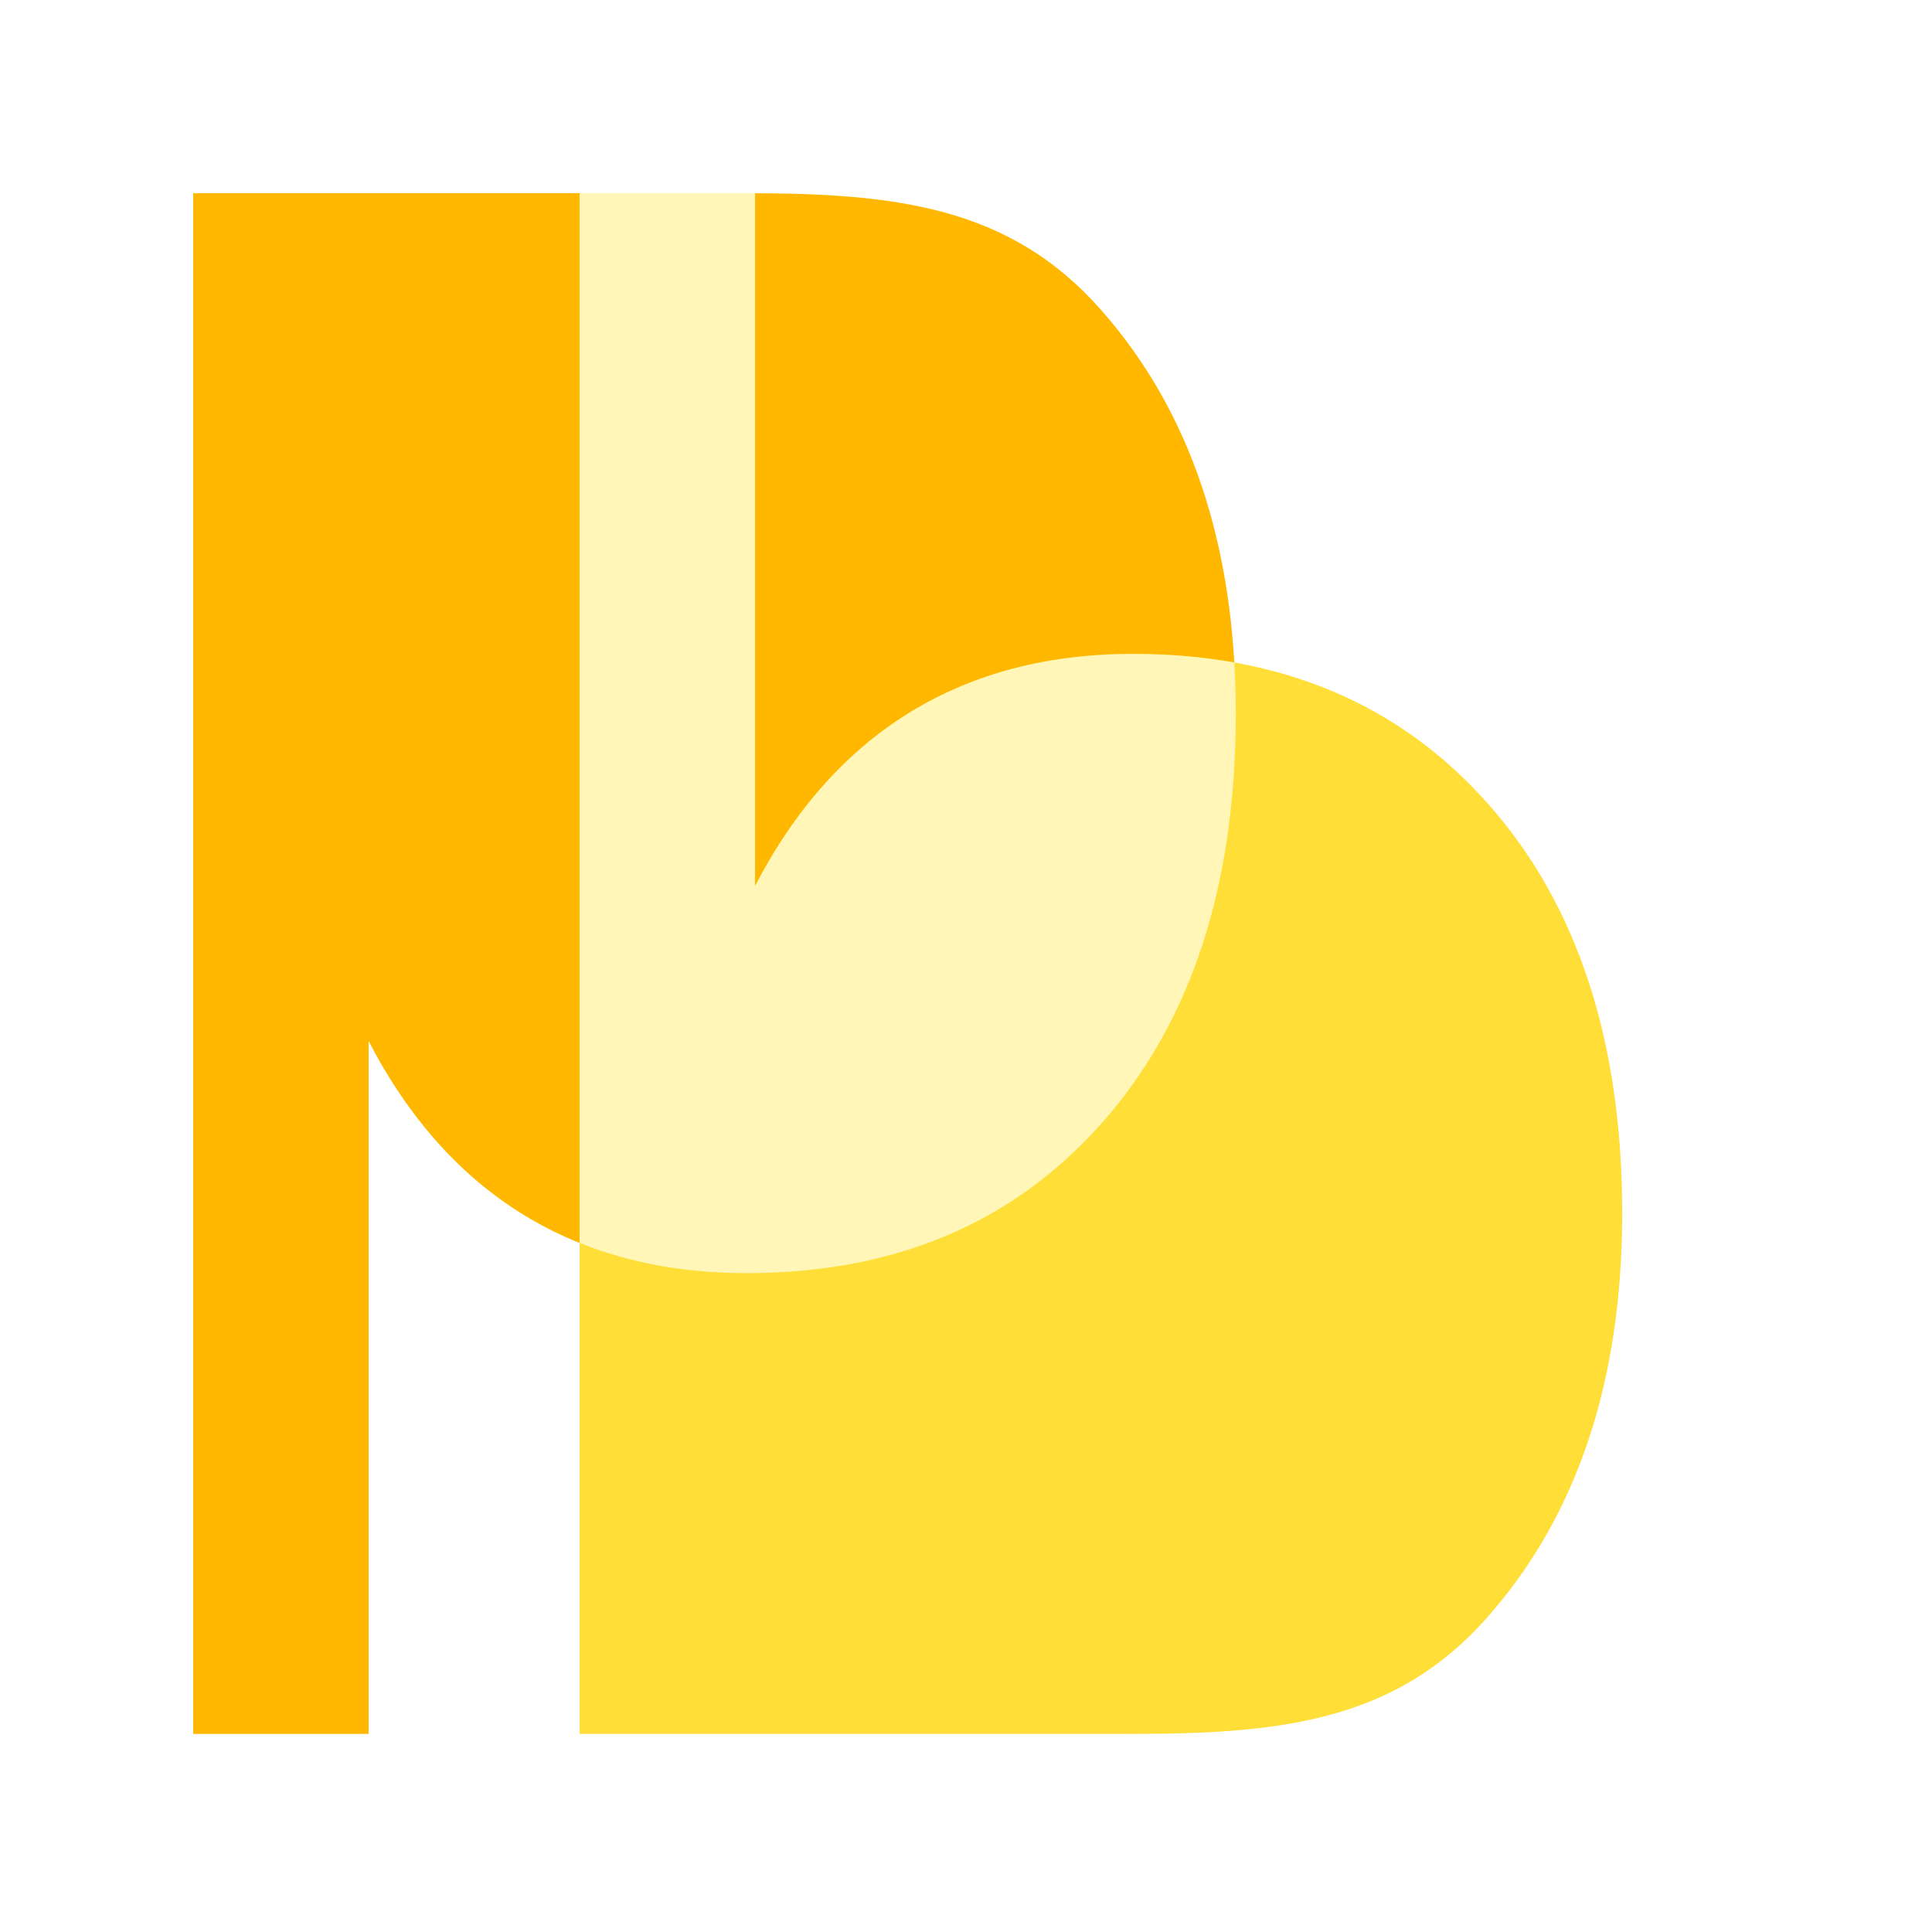
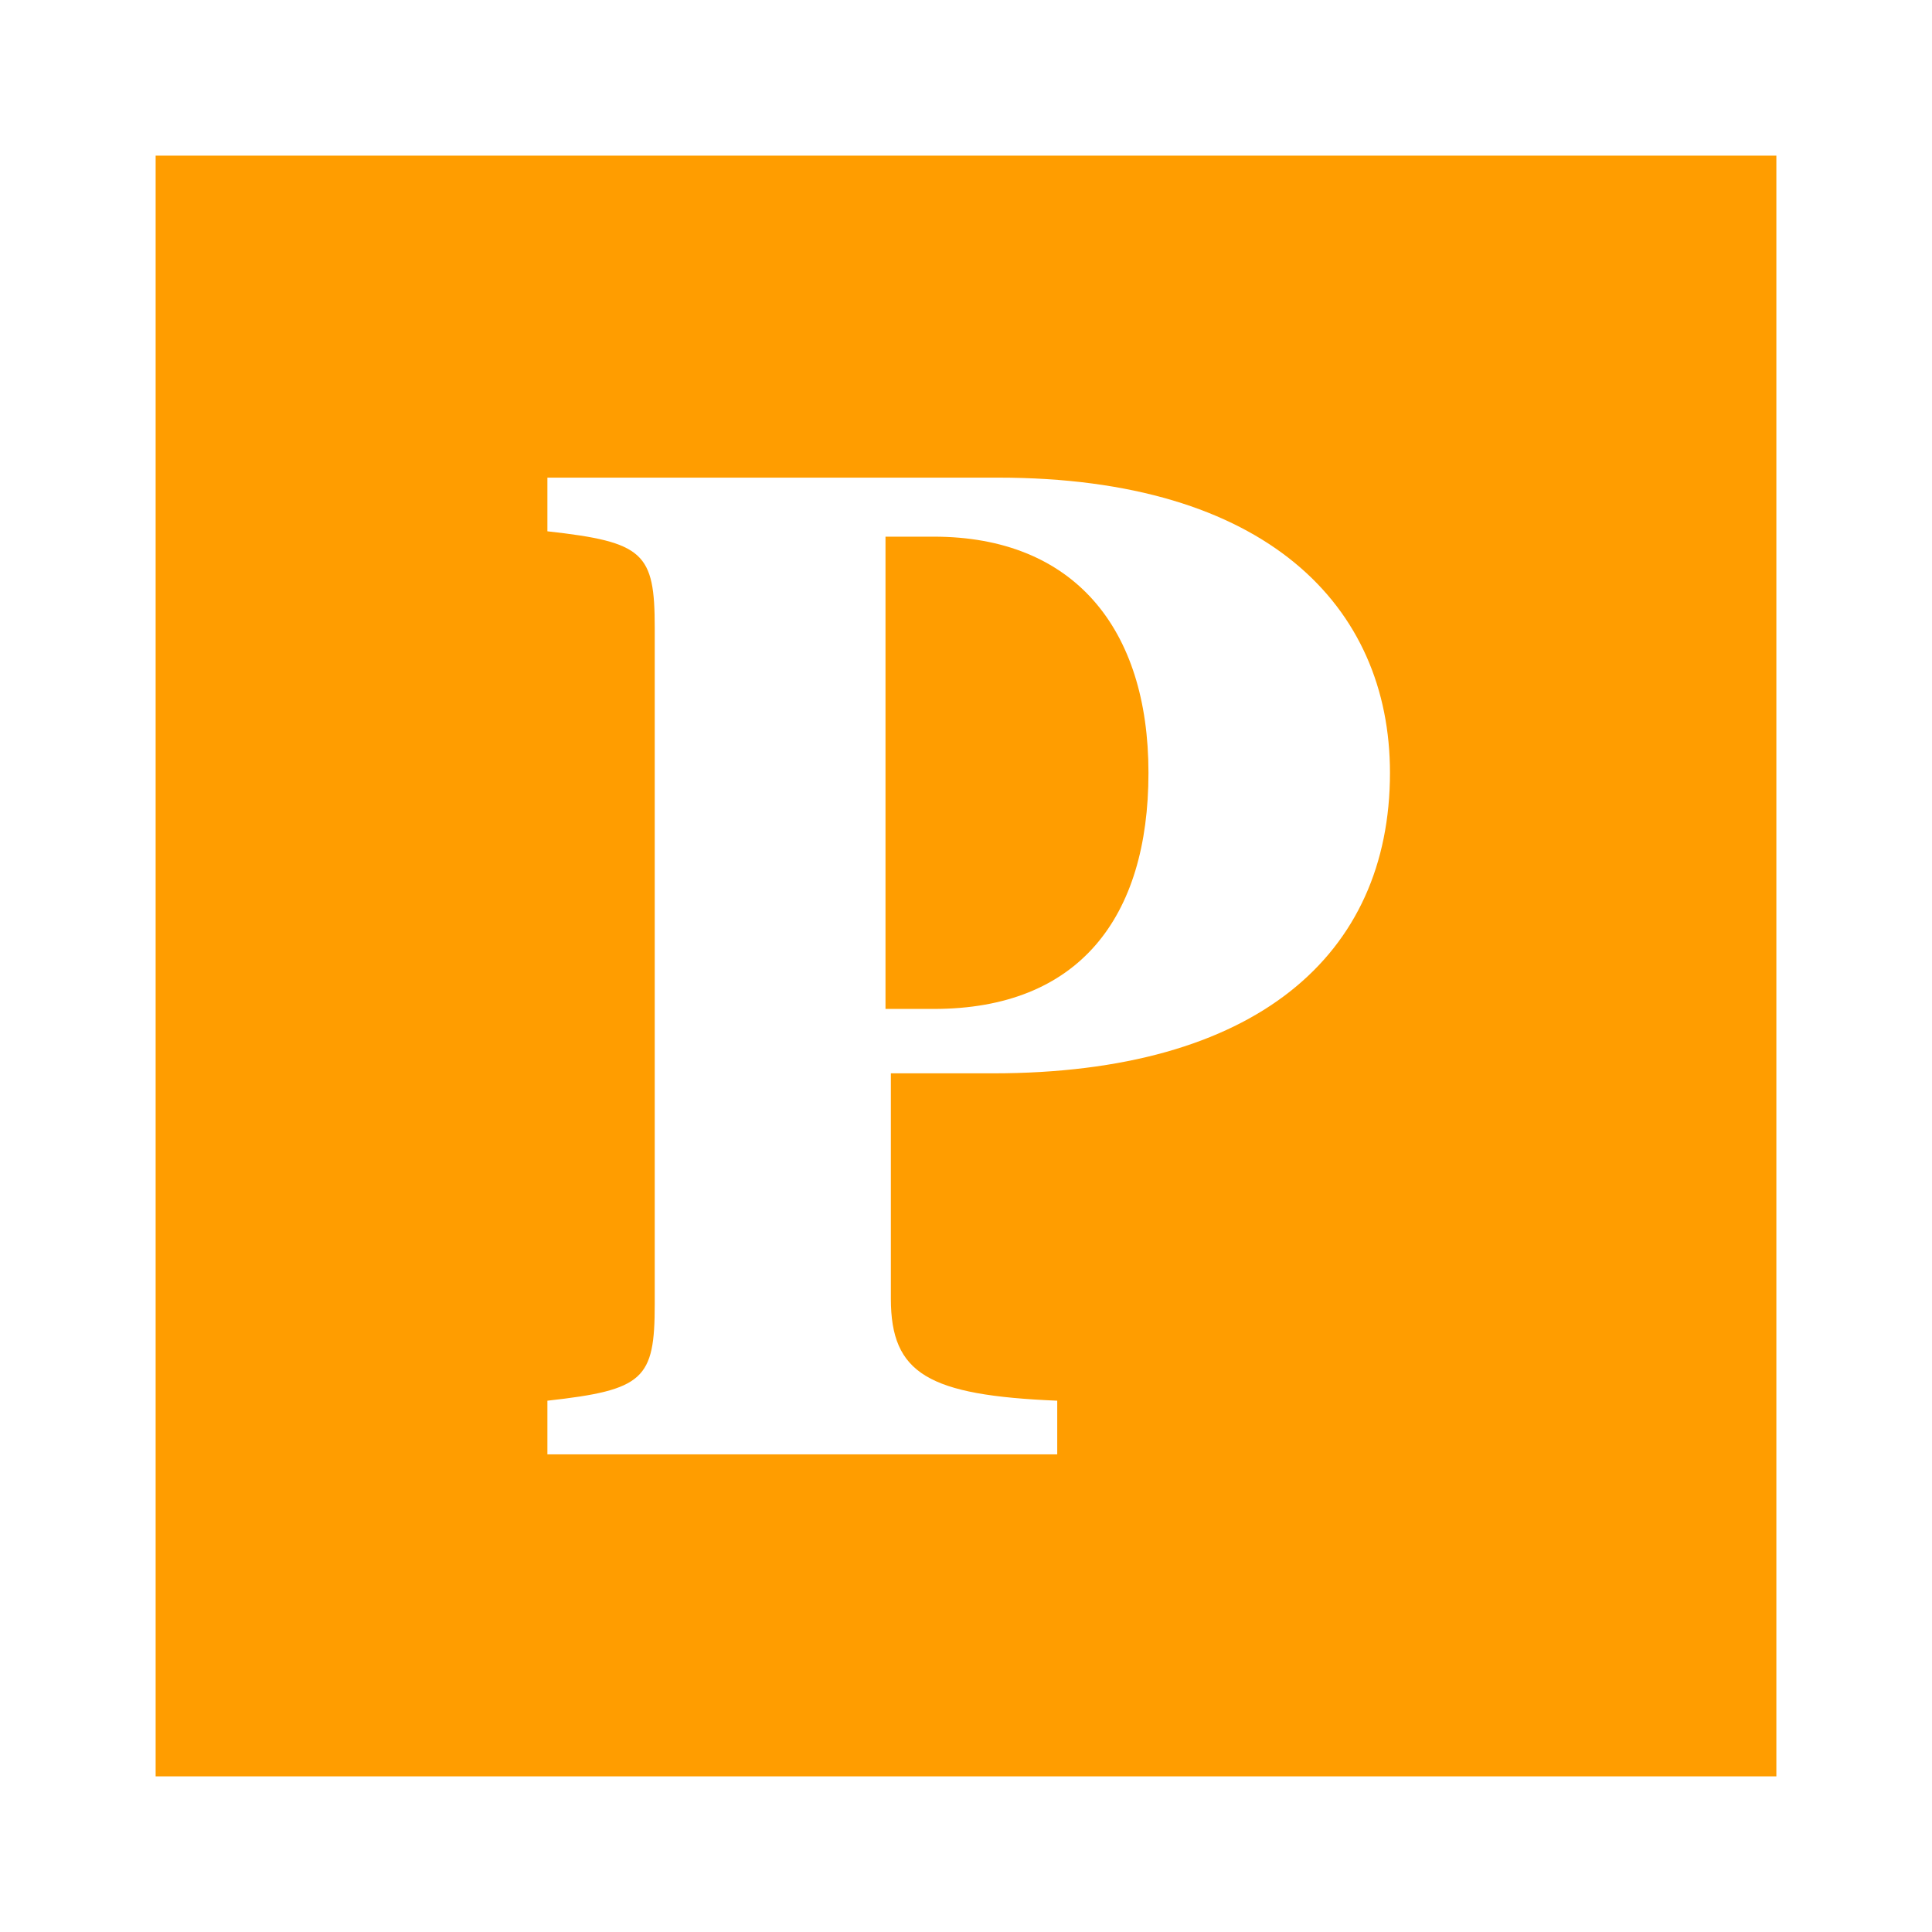
- <svg xmlns="http://www.w3.org/2000/svg" height="36" viewBox="0 0 36 36" width="36">
-   <g fill="none" fill-rule="evenodd">
-     <path d="m0 0h36v36h-36z" fill-rule="nonzero" />
-     <path d="m3.6 32.309v-28.709h3.143 7.172c2.784 0 4.894.253 6.581 2.152 1.688 1.898 2.531 4.416 2.531 7.552 0 3.192-.826 5.727-2.479 7.604-1.652 1.877-3.864 2.816-6.634 2.816-1.589 0-2.974-.362-4.155-1.086-1.181-.724-2.145-1.804-2.89-3.238v12.909z" fill="#ffb700" />
-     <path d="m10.8 32.309v-28.709h3.143 7.172c2.784 0 4.894.253 6.581 2.152 1.688 1.898 2.531 4.416 2.531 7.552 0 3.192-.826 5.727-2.479 7.604-1.652 1.877-3.864 2.816-6.634 2.816-1.589 0-2.974-.362-4.155-1.086-1.181-.724-2.145-1.804-2.89-3.238v12.909z" fill="#ffde37" transform="matrix(1 0 0 -1 0 35.90859)" />
-     <path d="m13.915 3.6c.052 0 .103 0.0.155 0v12.909c.745-1.434 1.709-2.514 2.89-3.238 1.181-.724 2.566-1.086 4.155-1.086.66 0 1.288.053 1.885.16.018.313.027.632.027.958 0 3.192-.826 5.727-2.479 7.604-1.652 1.877-3.864 2.816-6.634 2.816-1.144 0-2.182-.188-3.115-.563v-19.56z" fill="#fff6b8" />
+ <svg xmlns="http://www.w3.org/2000/svg" version="1.1" id="Layer_1" x="0px" y="0px" viewBox="0 0 36 36" style="enable-background:new 0 0 36 36;" xml:space="preserve">
+   <style type="text/css">
+ 	.st0{fill:#FF9D00;}
+ </style>
+   <g>
+     <path class="st0" d="M17.4,10h-0.9v8.8h0.9c2.7,0,4-1.7,4-4.4S20,10,17.4,10z" />
+     <path class="st0" d="M2.9,2.9v30.2h30.2V2.9H2.9z M18.5,20h-1.9v4.2c0,1.4,0.7,1.8,3.1,1.9v1h-9.5v-1c1.8-0.2,2-0.4,2-1.8V11.7   c0-1.4-0.2-1.6-2-1.8v-1h8.4c5,0,7.3,2.4,7.3,5.5C25.9,17.8,23.4,20,18.5,20z" />
  </g>
</svg>
